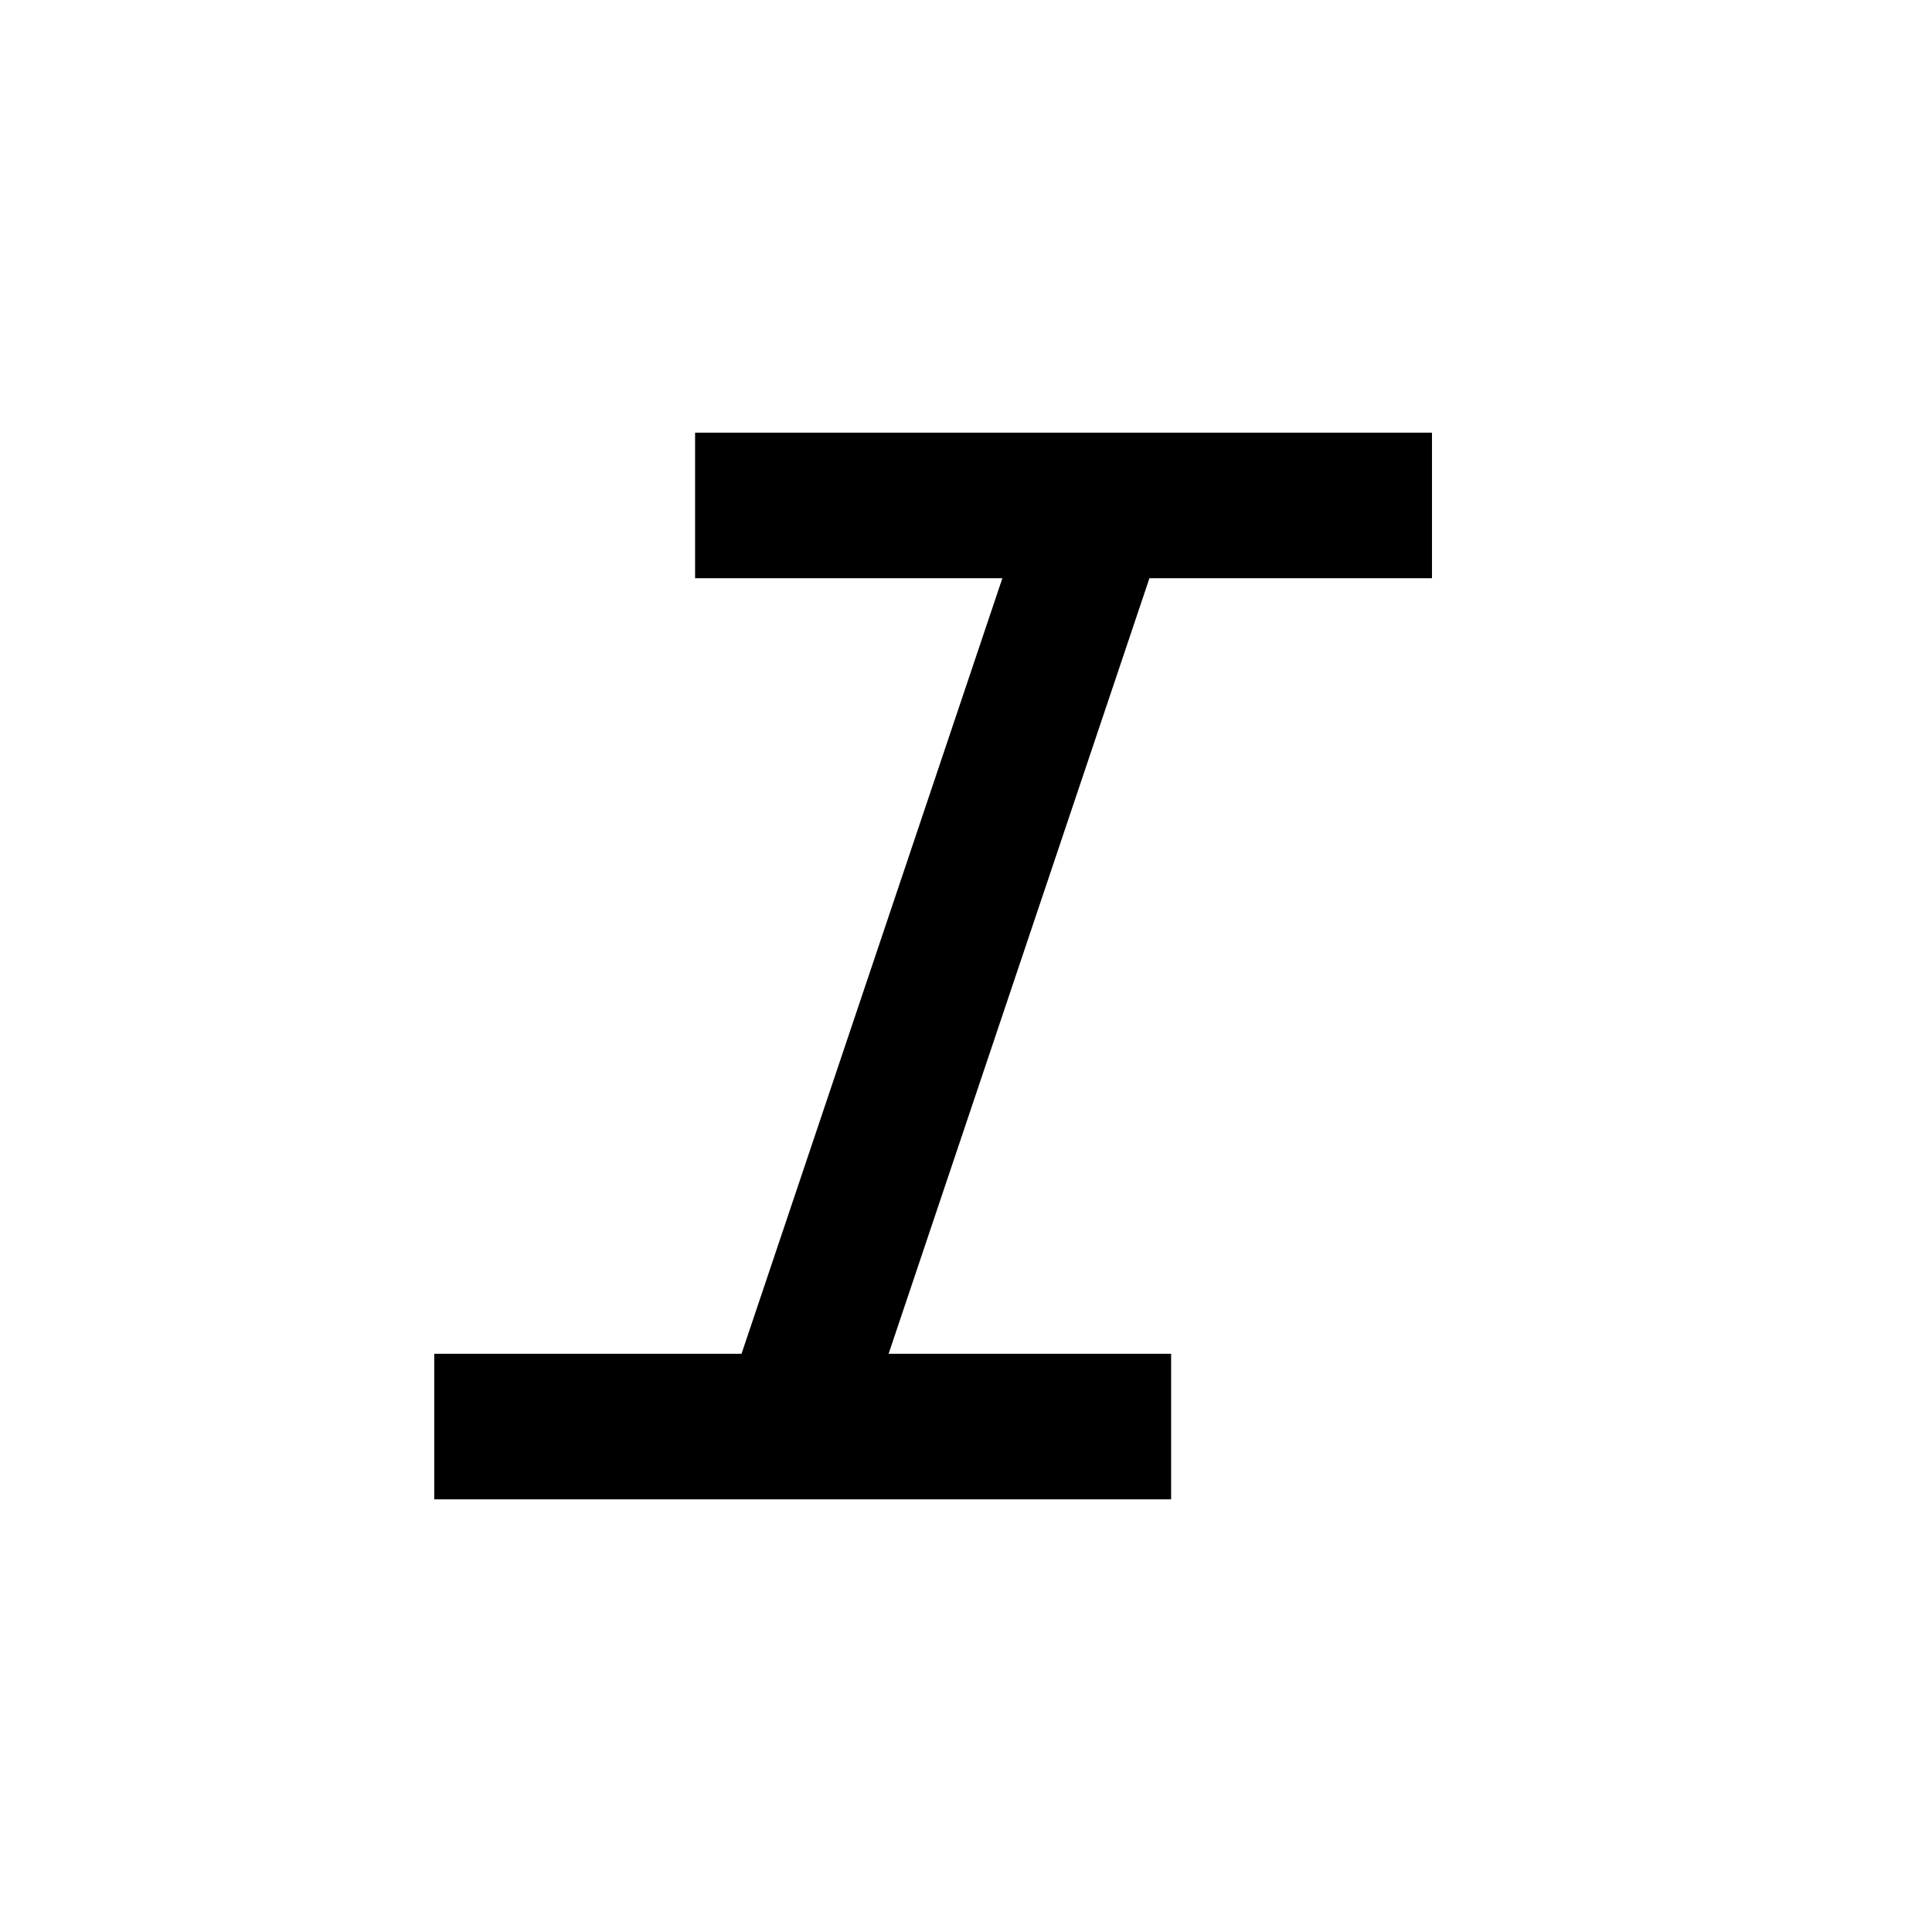
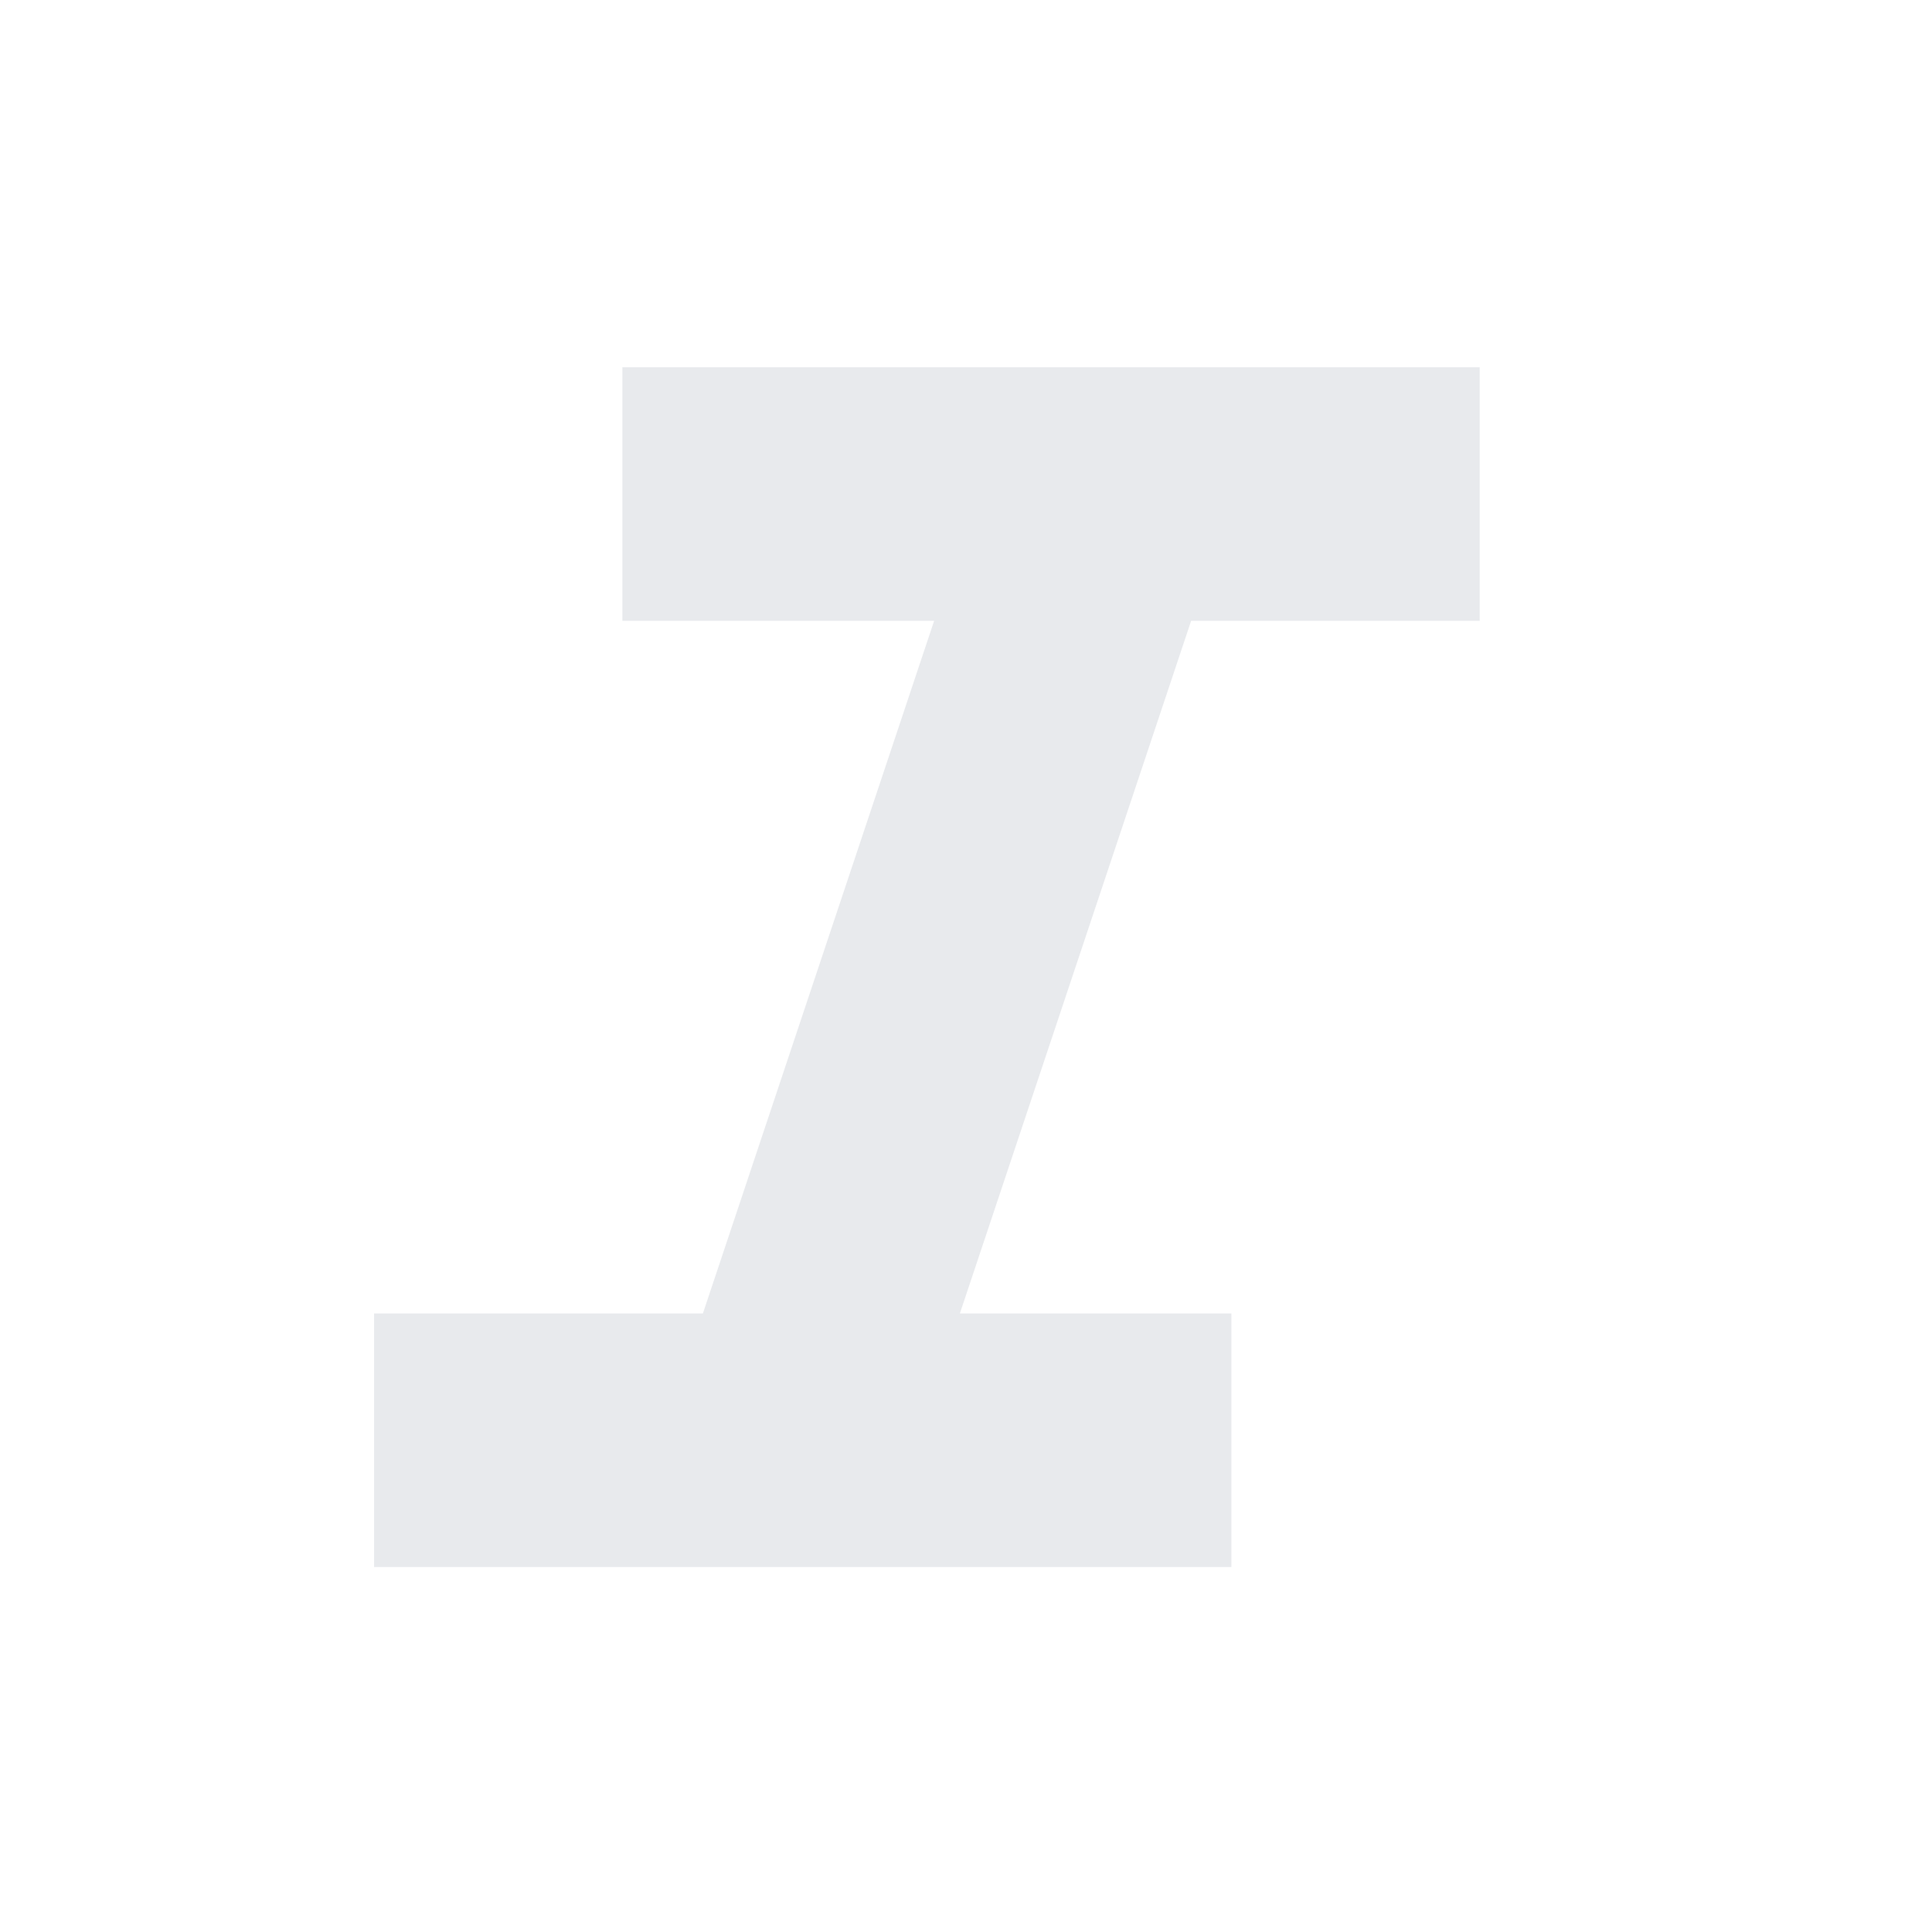
- <svg xmlns="http://www.w3.org/2000/svg" height="24" viewBox="0 -960 960 960" width="24">
-   <path d="M215.77-215.001v-72.306h152.692l129.616-385.386H345.386v-72.306h366.152v72.306H571.153L441.537-287.307h140.385v72.306H215.77Z" />
+ <svg xmlns="http://www.w3.org/2000/svg" height="24px" viewBox="0 -960 960 960" width="24px" fill="#e8eaed">
+   <path d="M185.87-181.35v-126h163.39l114.91-344.17H309.26v-126h426v126H591.87L476.96-307.35h134.91v126h-426Z" />
</svg>
